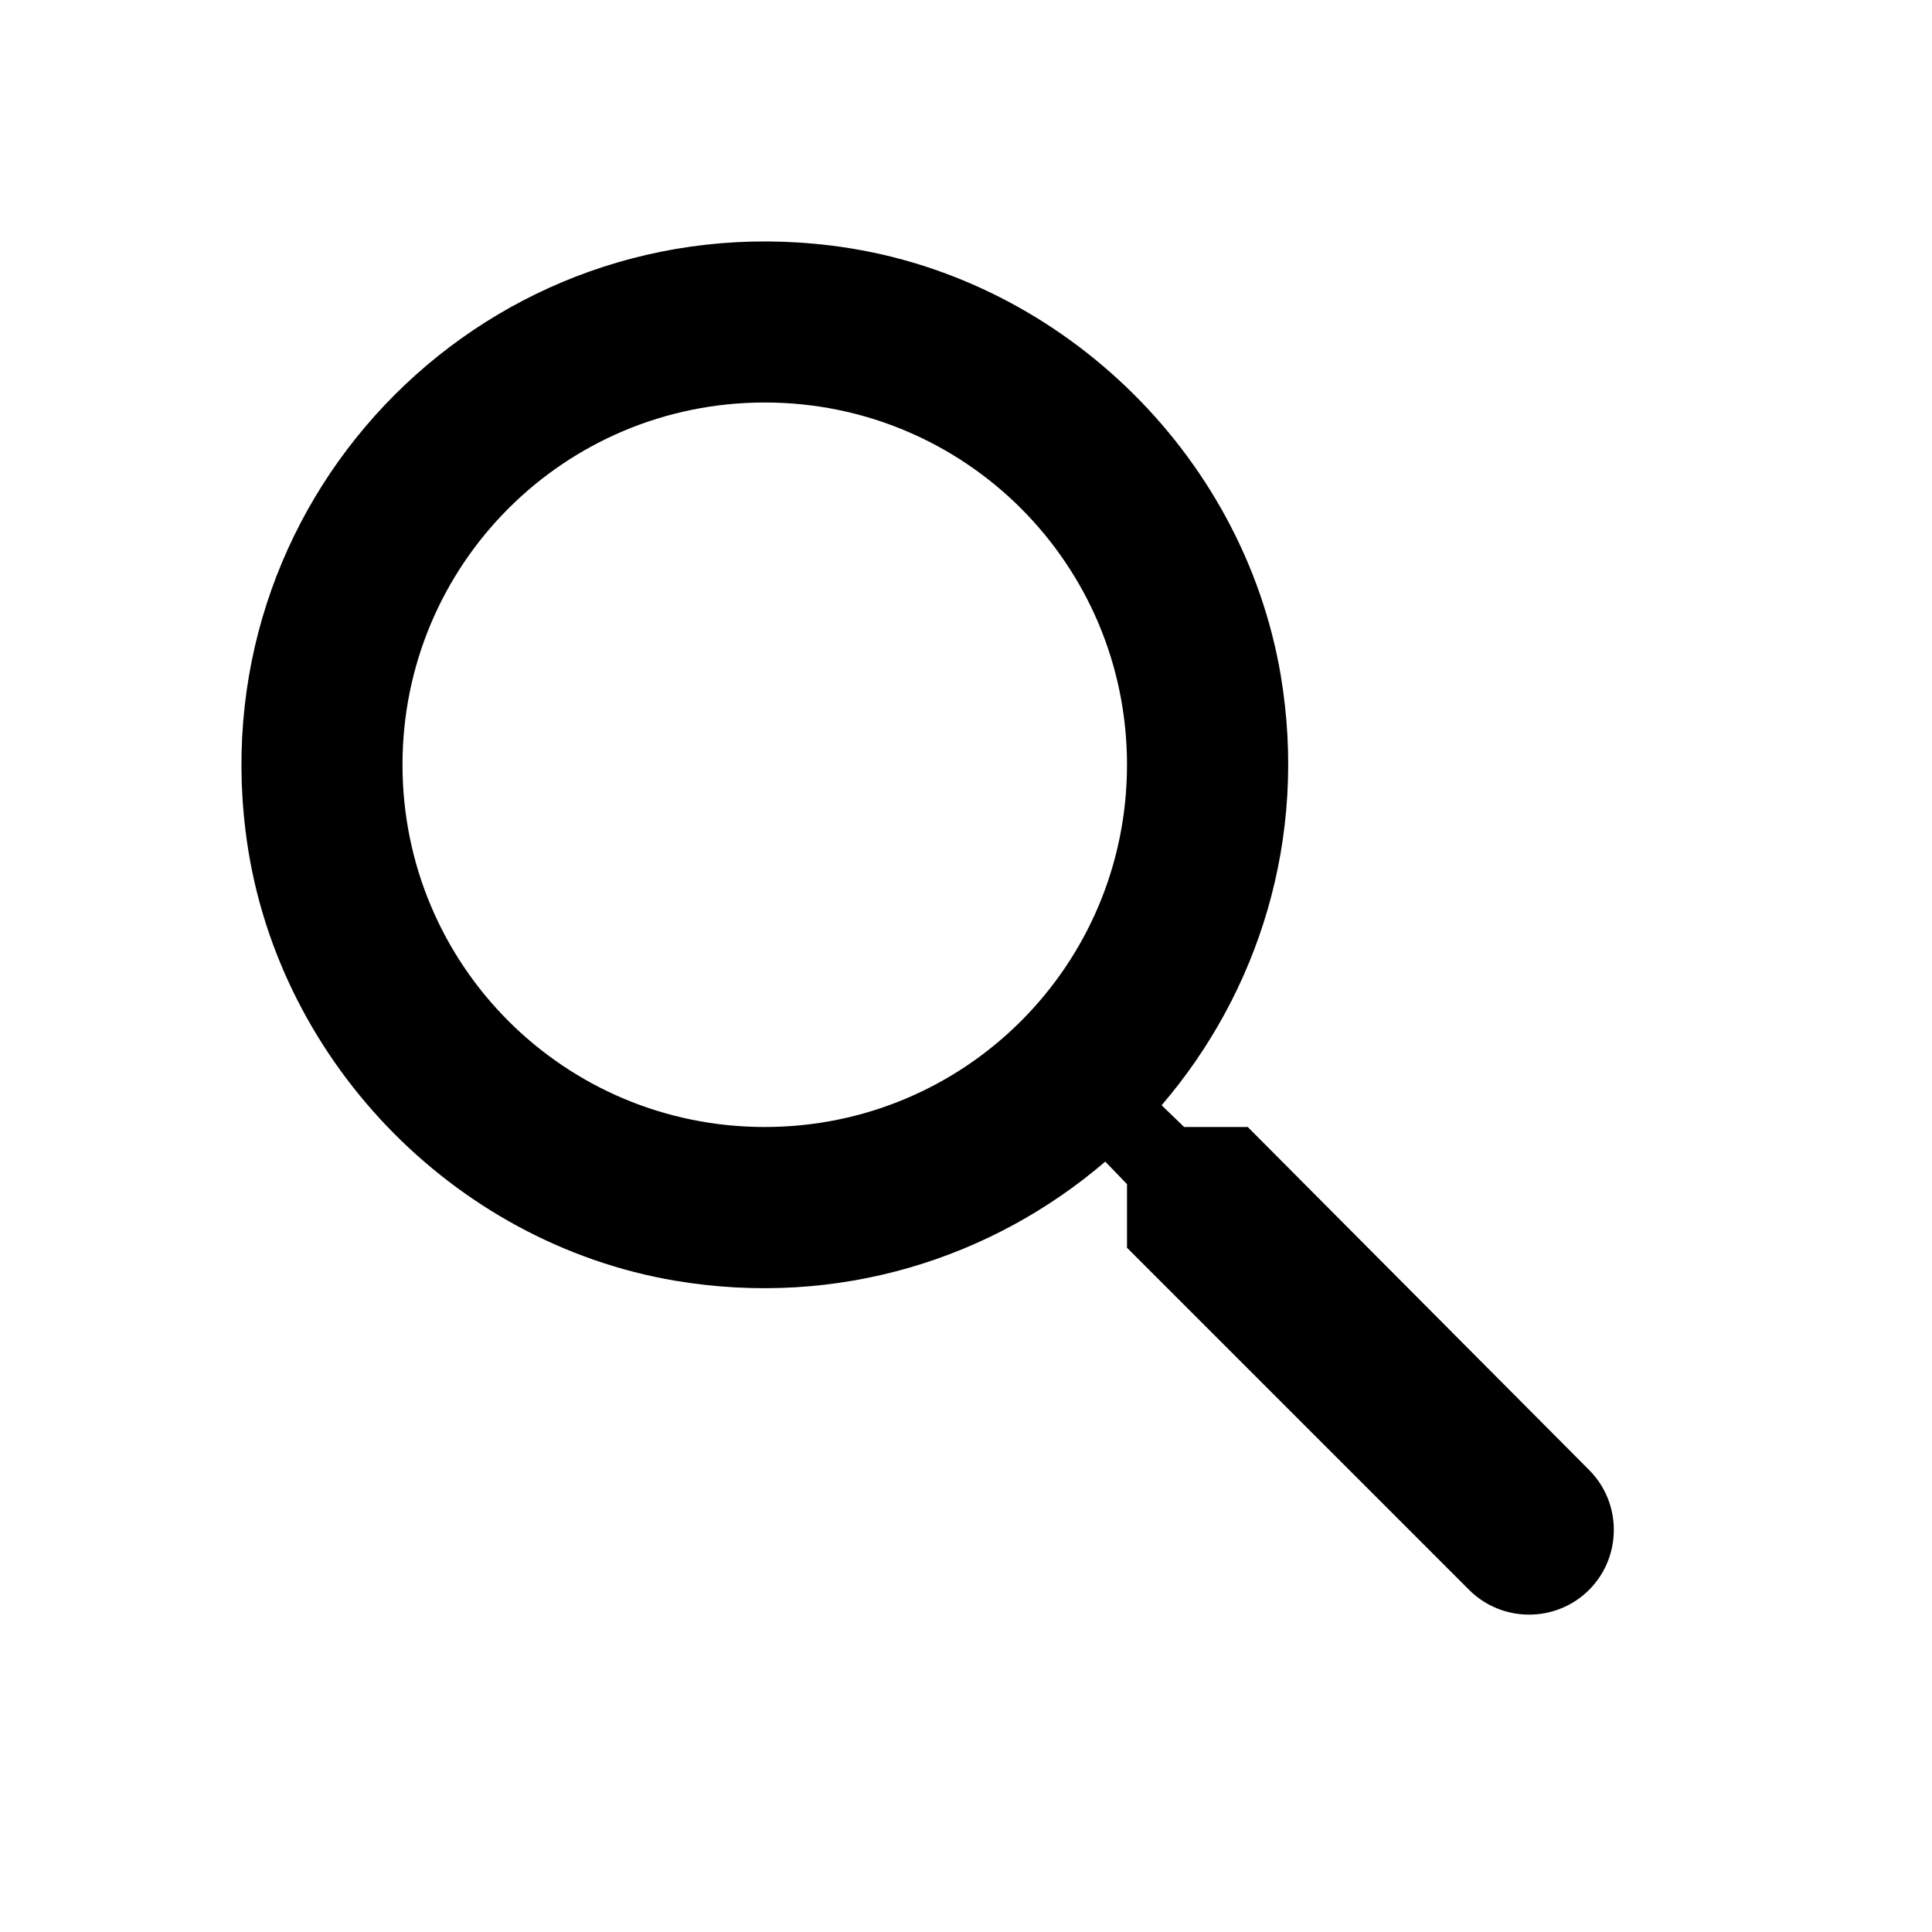
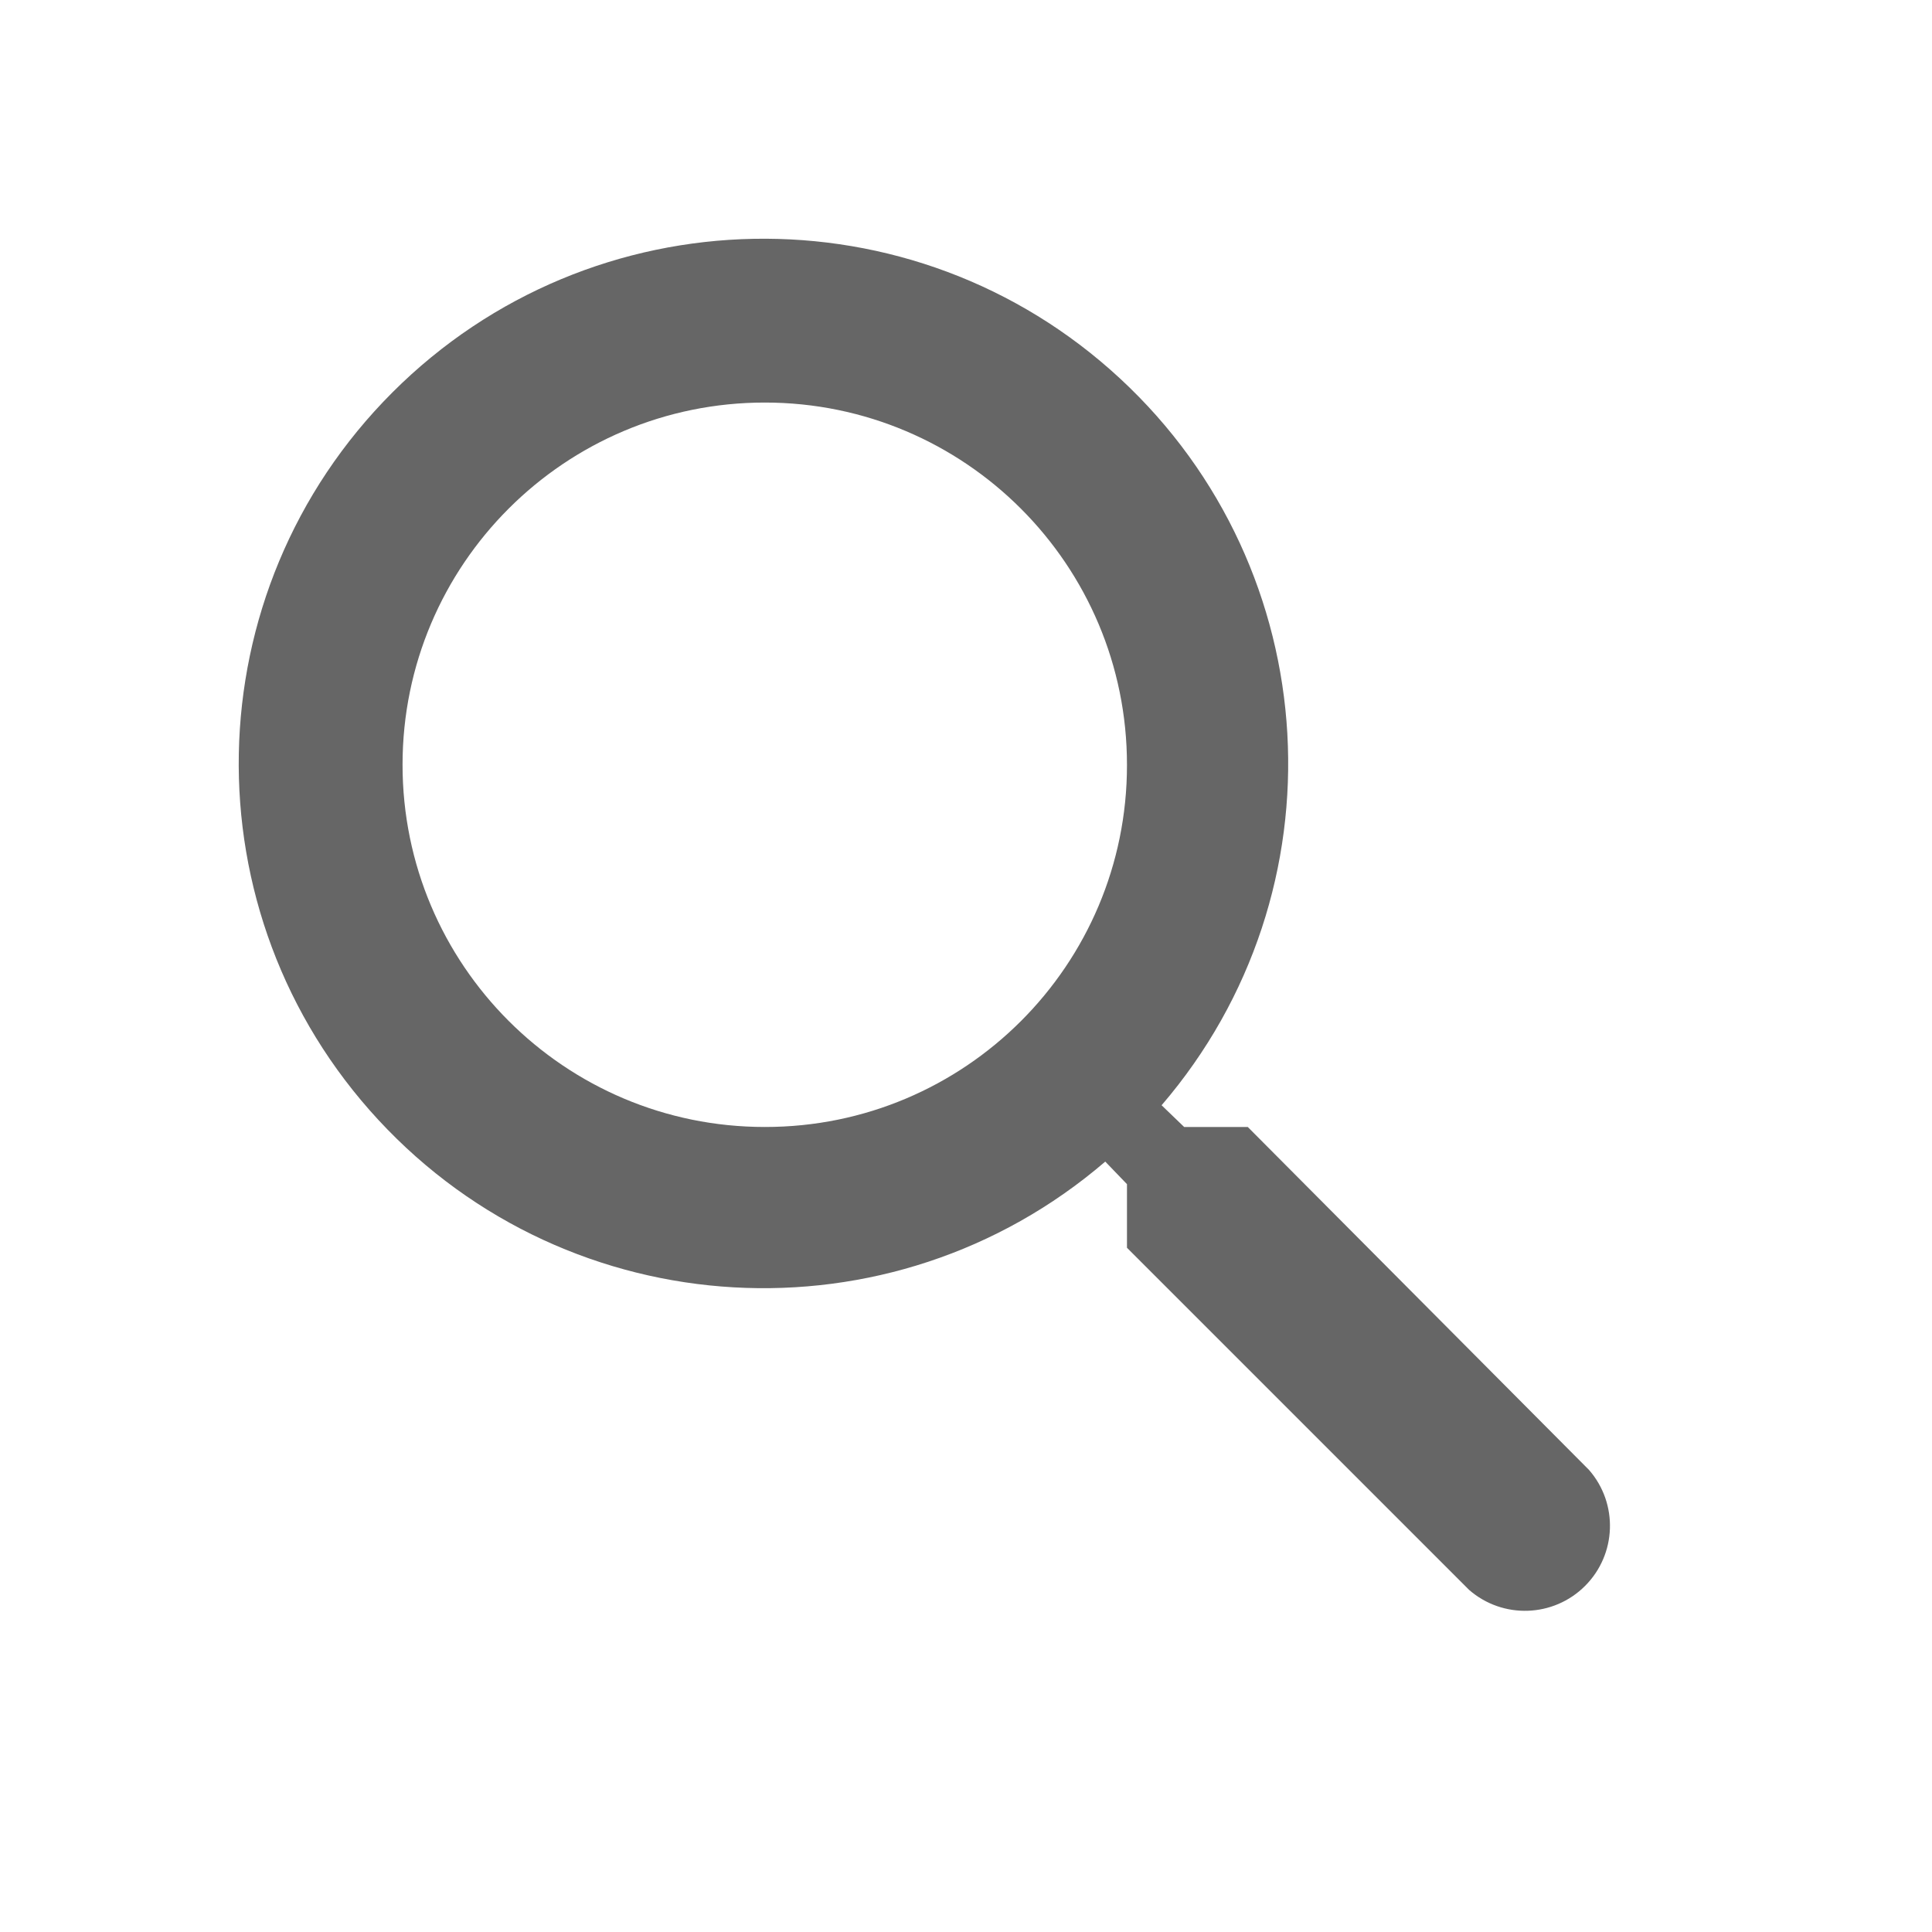
- <svg xmlns="http://www.w3.org/2000/svg" width="24" height="24" viewBox="0 0 24 24">
-   <path fill="none" d="M0 0h24v24H0V0z" />
-   <path d="M15.5 14h-.79l-.28-.27c1.2-1.4 1.82-3.31 1.48-5.34-.47-2.78-2.79-5-5.59-5.34-4.23-.52-7.79 3.04-7.27 7.27.34 2.8 2.56 5.12 5.34 5.59 2.03.34 3.94-.28 5.34-1.48l.27.28v.79l4.25 4.25c.41.41 1.08.41 1.49 0 .41-.41.41-1.08 0-1.49L15.5 14zm-6 0C7.01 14 5 11.99 5 9.5S7.01 5 9.5 5 14 7.01 14 9.5 11.99 14 9.5 14z" />
+ <svg xmlns="http://www.w3.org/2000/svg" width="25" height="25" viewBox="0 0 25 25">
+   <defs>
+     <clipPath id="clip-path">
+       <rect id="Retângulo_10" data-name="Retângulo 10" width="25" height="25" rx="4" transform="translate(82 78)" fill="rgba(0,0,0,0.6)" />
+     </clipPath>
+   </defs>
+   <g id="icon" transform="translate(-82 -78)" clip-path="url(#clip-path)">
+     <g id="search-24px" transform="translate(82 78)">
+       <path id="Caminho_5" data-name="Caminho 5" d="M0,0H25V25H0Z" fill="none" />
+       <path id="Caminho_6" data-name="Caminho 6" d="M16.146,14.583h-.823l-.292-.281a6.79,6.79,0,1,0-.729.729l.281.292v.823l4.427,4.427a1.1,1.1,0,0,0,1.552-1.552Zm-6.25,0A4.687,4.687,0,1,1,14.583,9.9,4.681,4.681,0,0,1,9.9,14.583Z" fill="rgba(0,0,0,0.6)" />
+     </g>
+   </g>
</svg>
